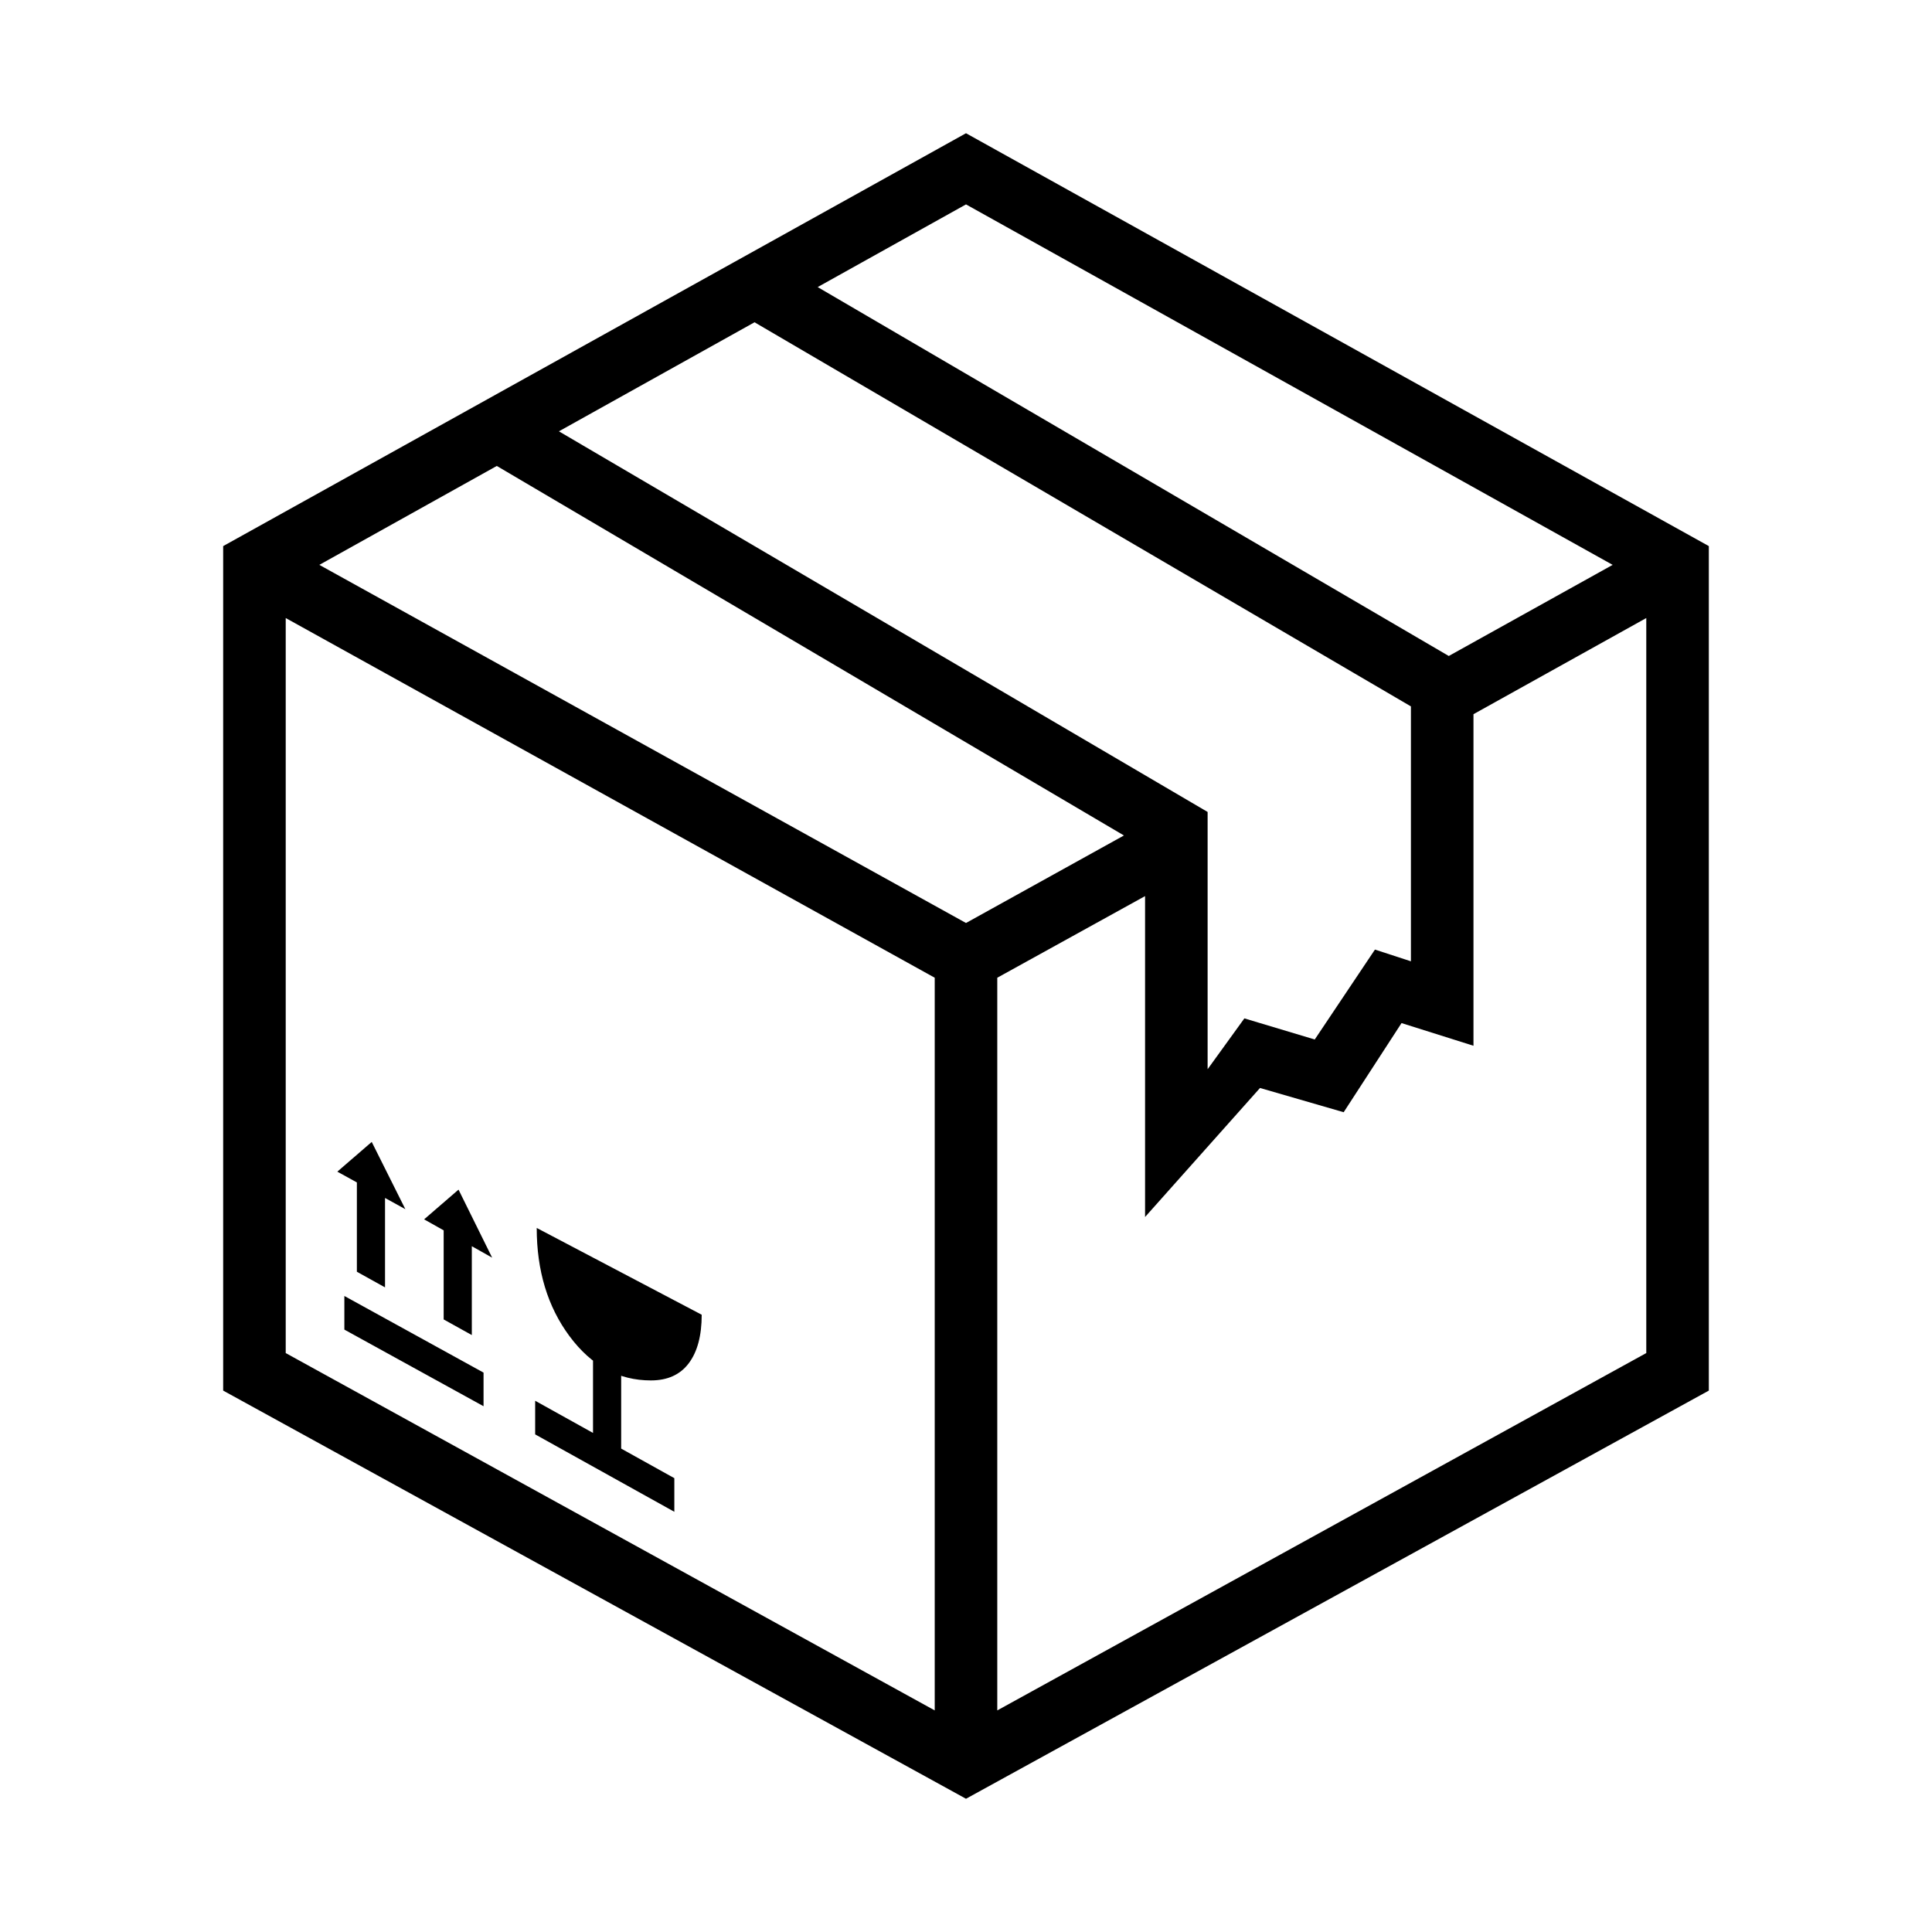
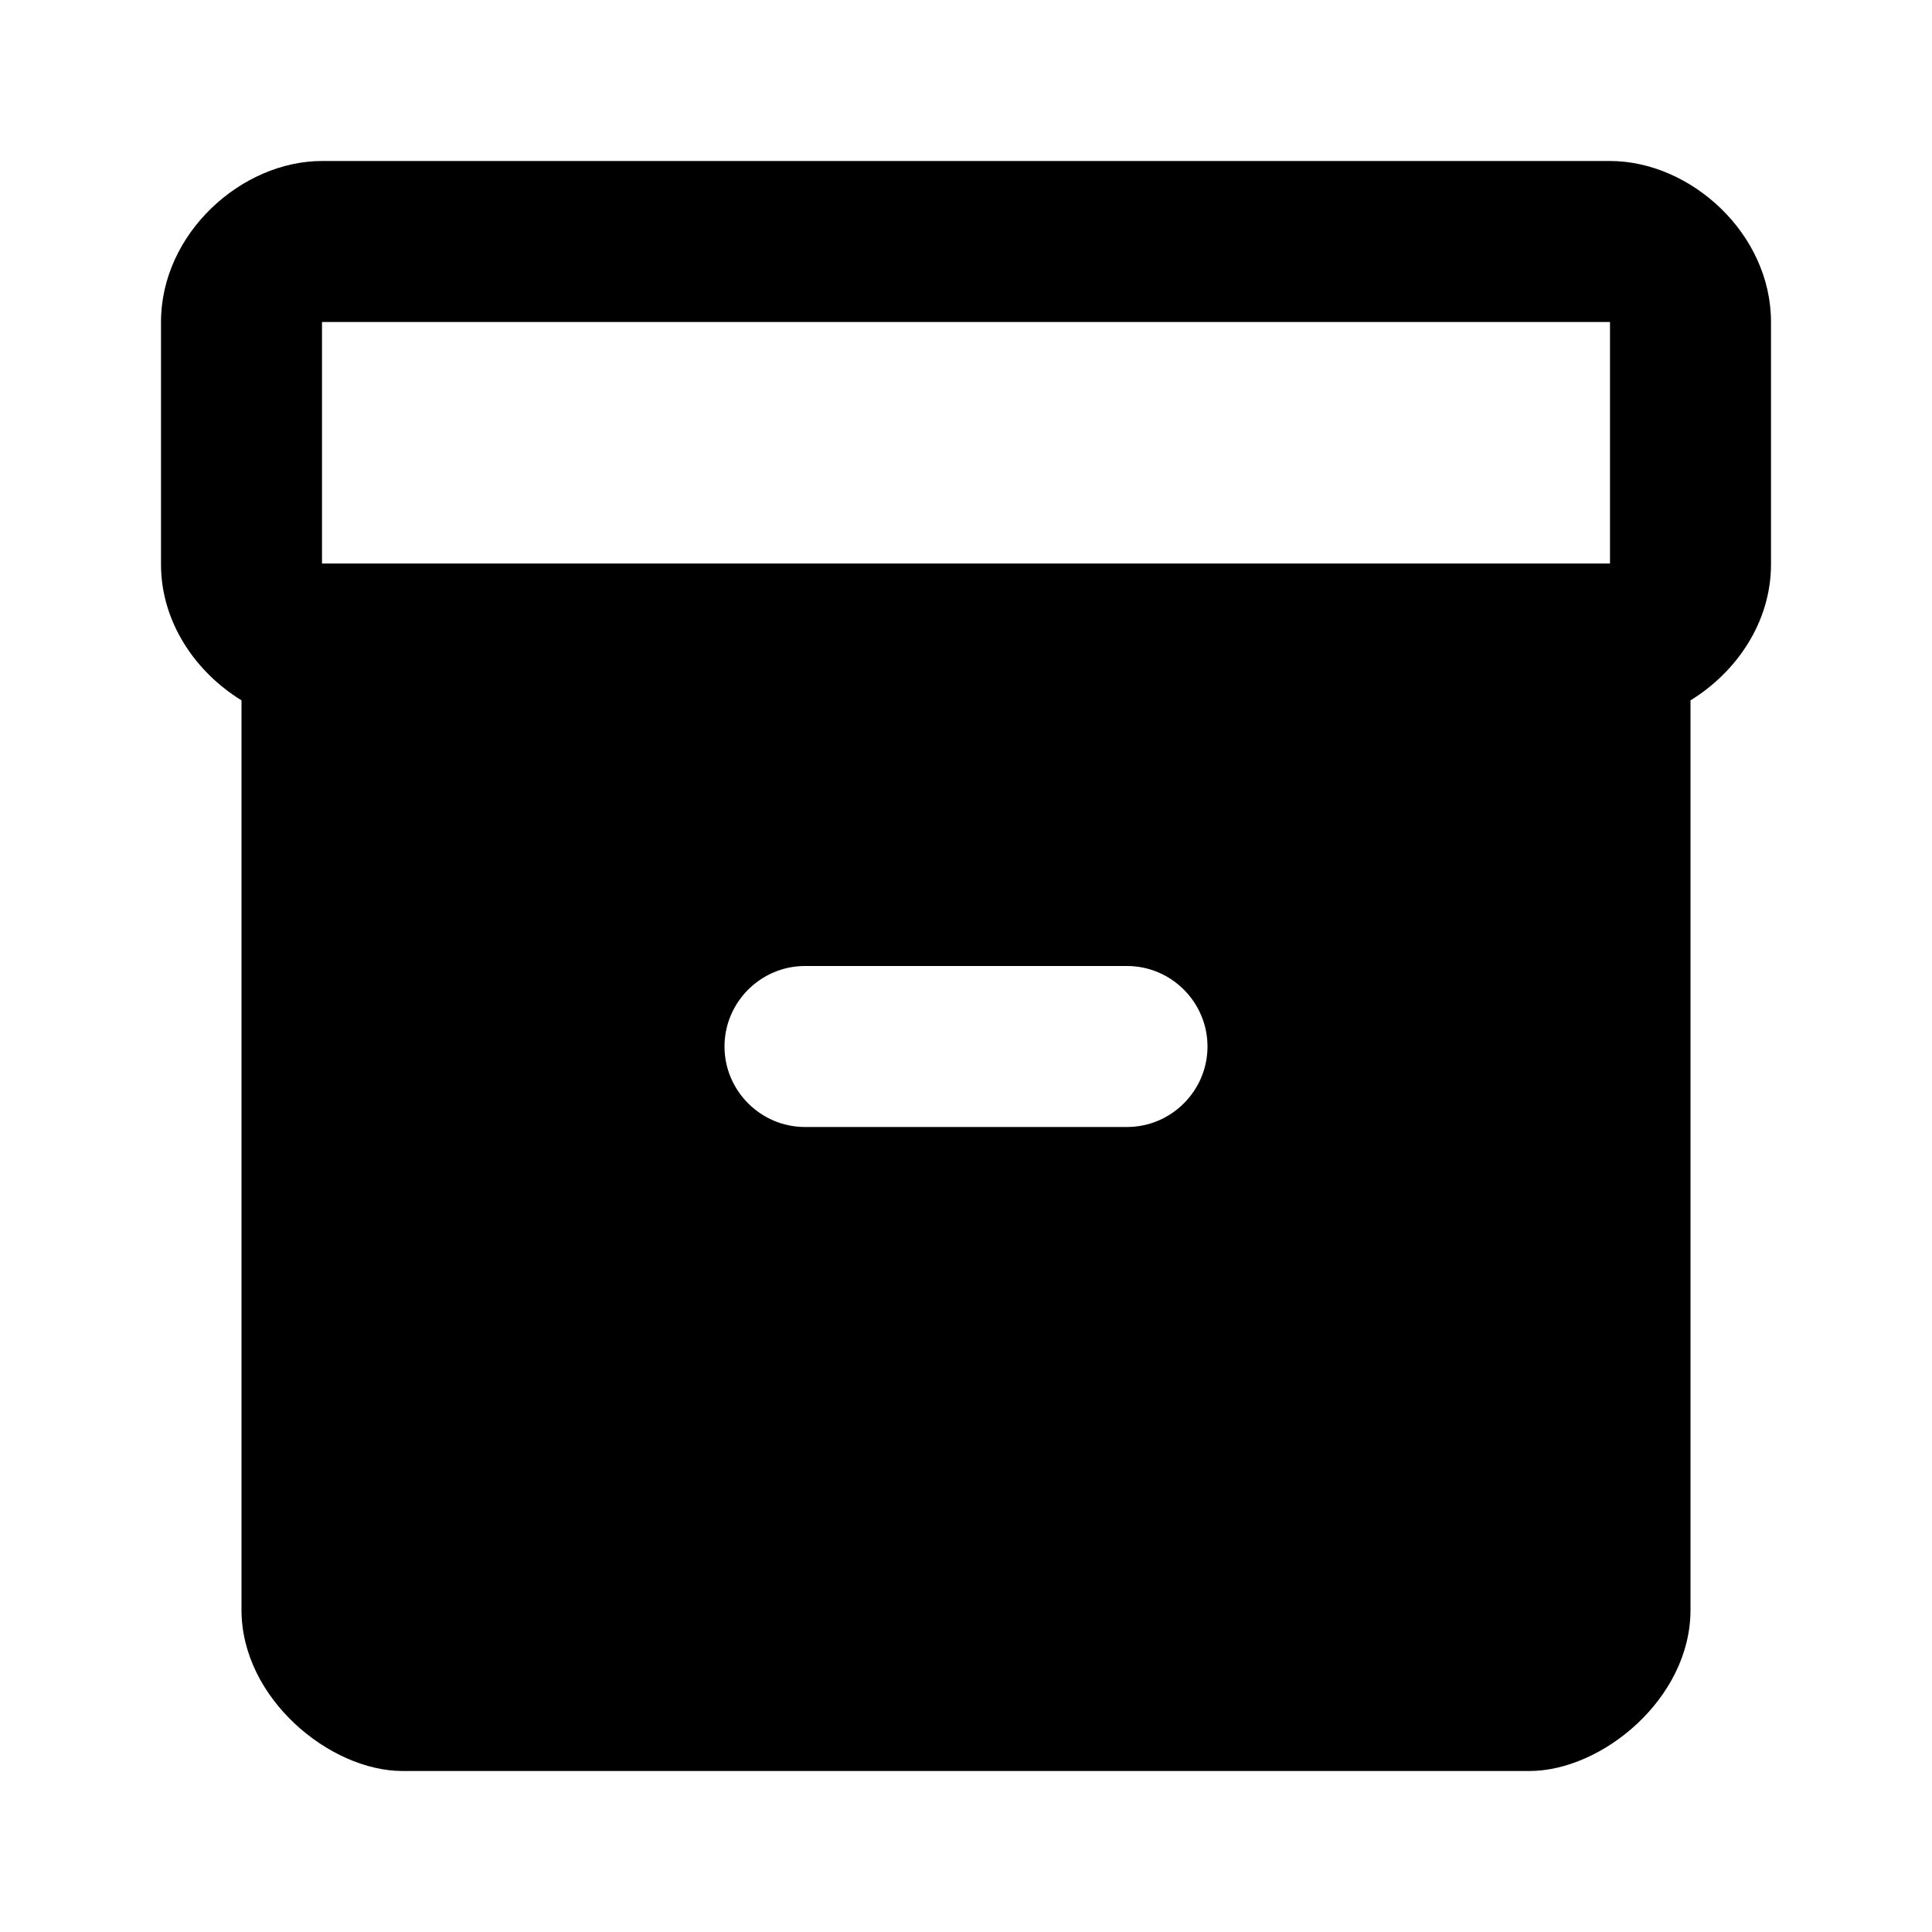
- <svg xmlns="http://www.w3.org/2000/svg" viewBox="64.6 -1960.4 2470.8 2470.8">
-   <path transform="scale(1 -1)" d="M1300 -340 350 182V1262L1300 1790L2250 1262V182ZM683 162 505 260V303L683 205ZM557 314 521 334V460L557 441ZM927 27 749 126V169L927 70ZM668 253 632 273V399L668 380ZM583 414 496 462 540 500ZM859 81 823 104V241L859 224ZM694 352 607 401 651 439ZM897 195Q835 195 793.0 251.5Q751 308 751 390L962 279Q962 239 945.5 217.0Q929 195 897 195ZM1260 -227V710L430 1170V230ZM1340 -227 2170 230V1170L1913 1027L1877 1099L2127 1238L1300 1699L473 1238L1300 780L1540 913L1579 842L1340 710ZM1529 404V876L655 1391L733 1436L1609 922V593L1656 658L1746 631L1823 746L1869 731V1057L977 1579L1056 1625L1949 1103V623L1857 652L1783 538L1676 569Z" fill="currentColor" />
+ <svg xmlns="http://www.w3.org/2000/svg" viewBox="0 0 24 24">
+   <path d="M20,2H4C3,2,2,2.9,2,4v3.01C2,7.73,2.43,8.35,3,8.7V20c0,1.1,1.1,2,2,2h14c0.9,0,2-0.9,2-2V8.7c0.57-0.35,1-0.97,1-1.69V4 C22,2.9,21,2,20,2z M14,14h-4c-0.55,0-1-0.45-1-1v0c0-0.55,0.45-1,1-1h4c0.55,0,1,0.45,1,1v0C15,13.55,14.55,14,14,14z M20,7H4V4 h16V7z" fill="currentColor" />
</svg>
